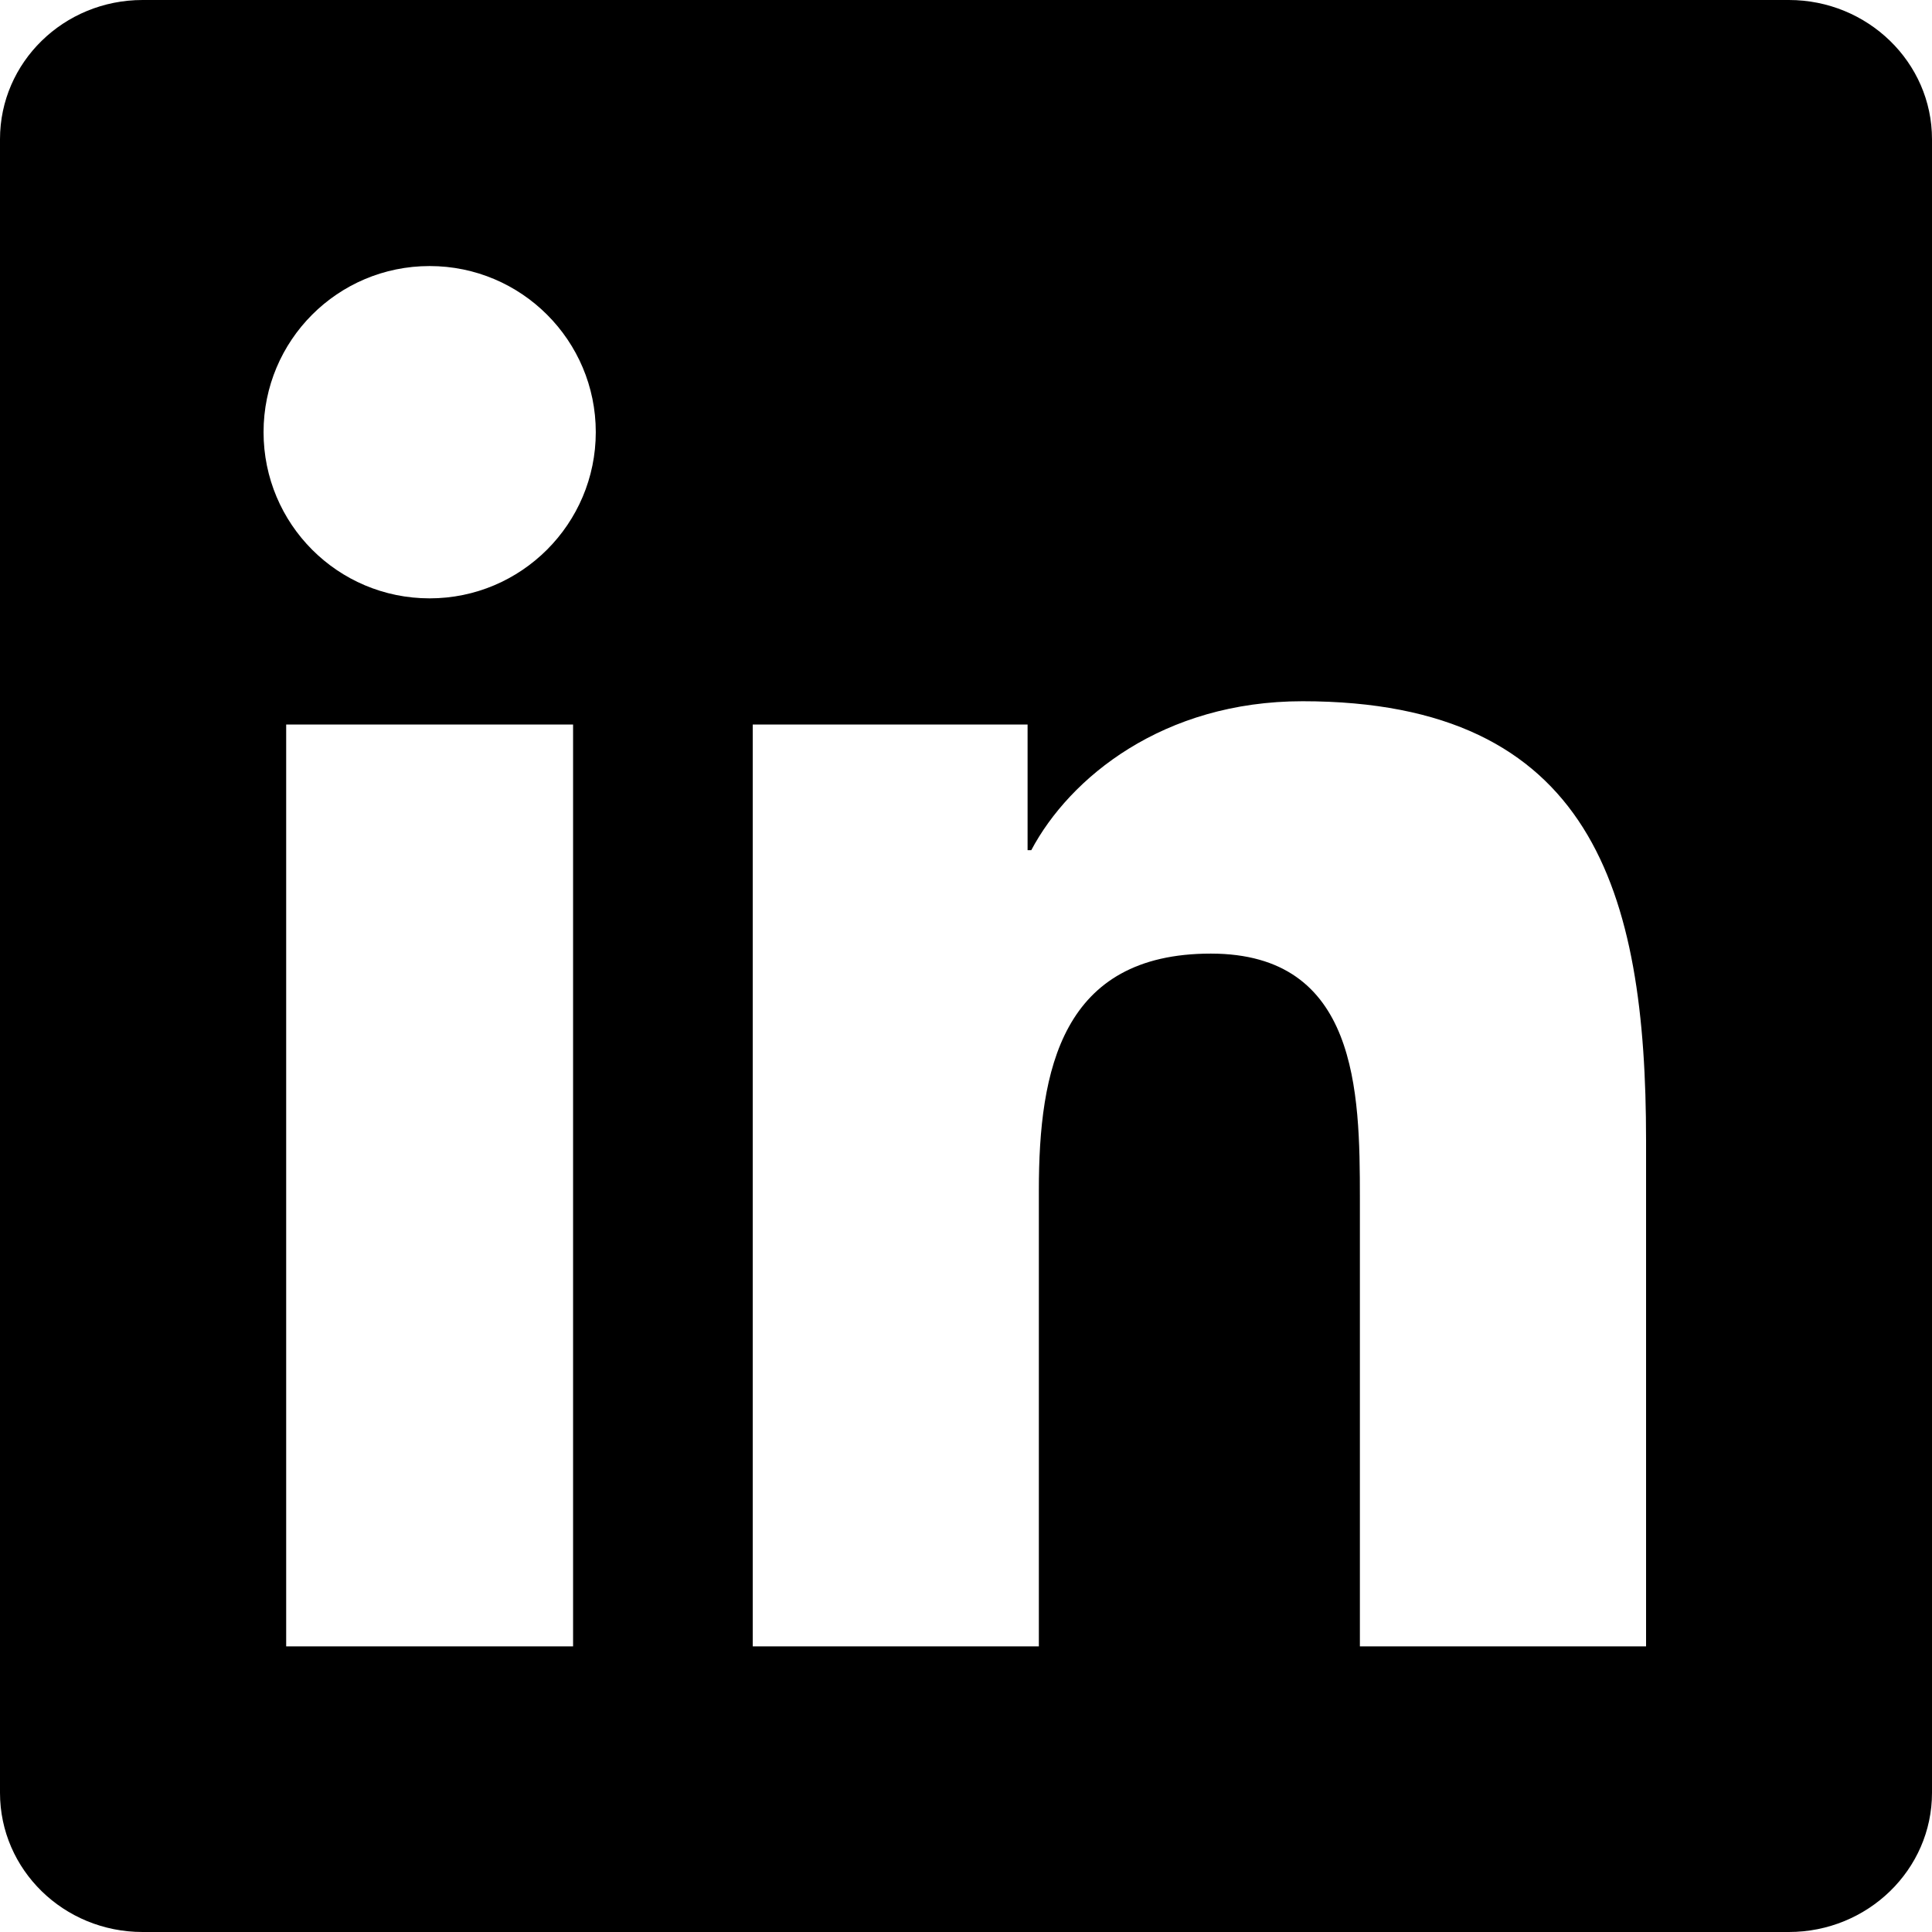
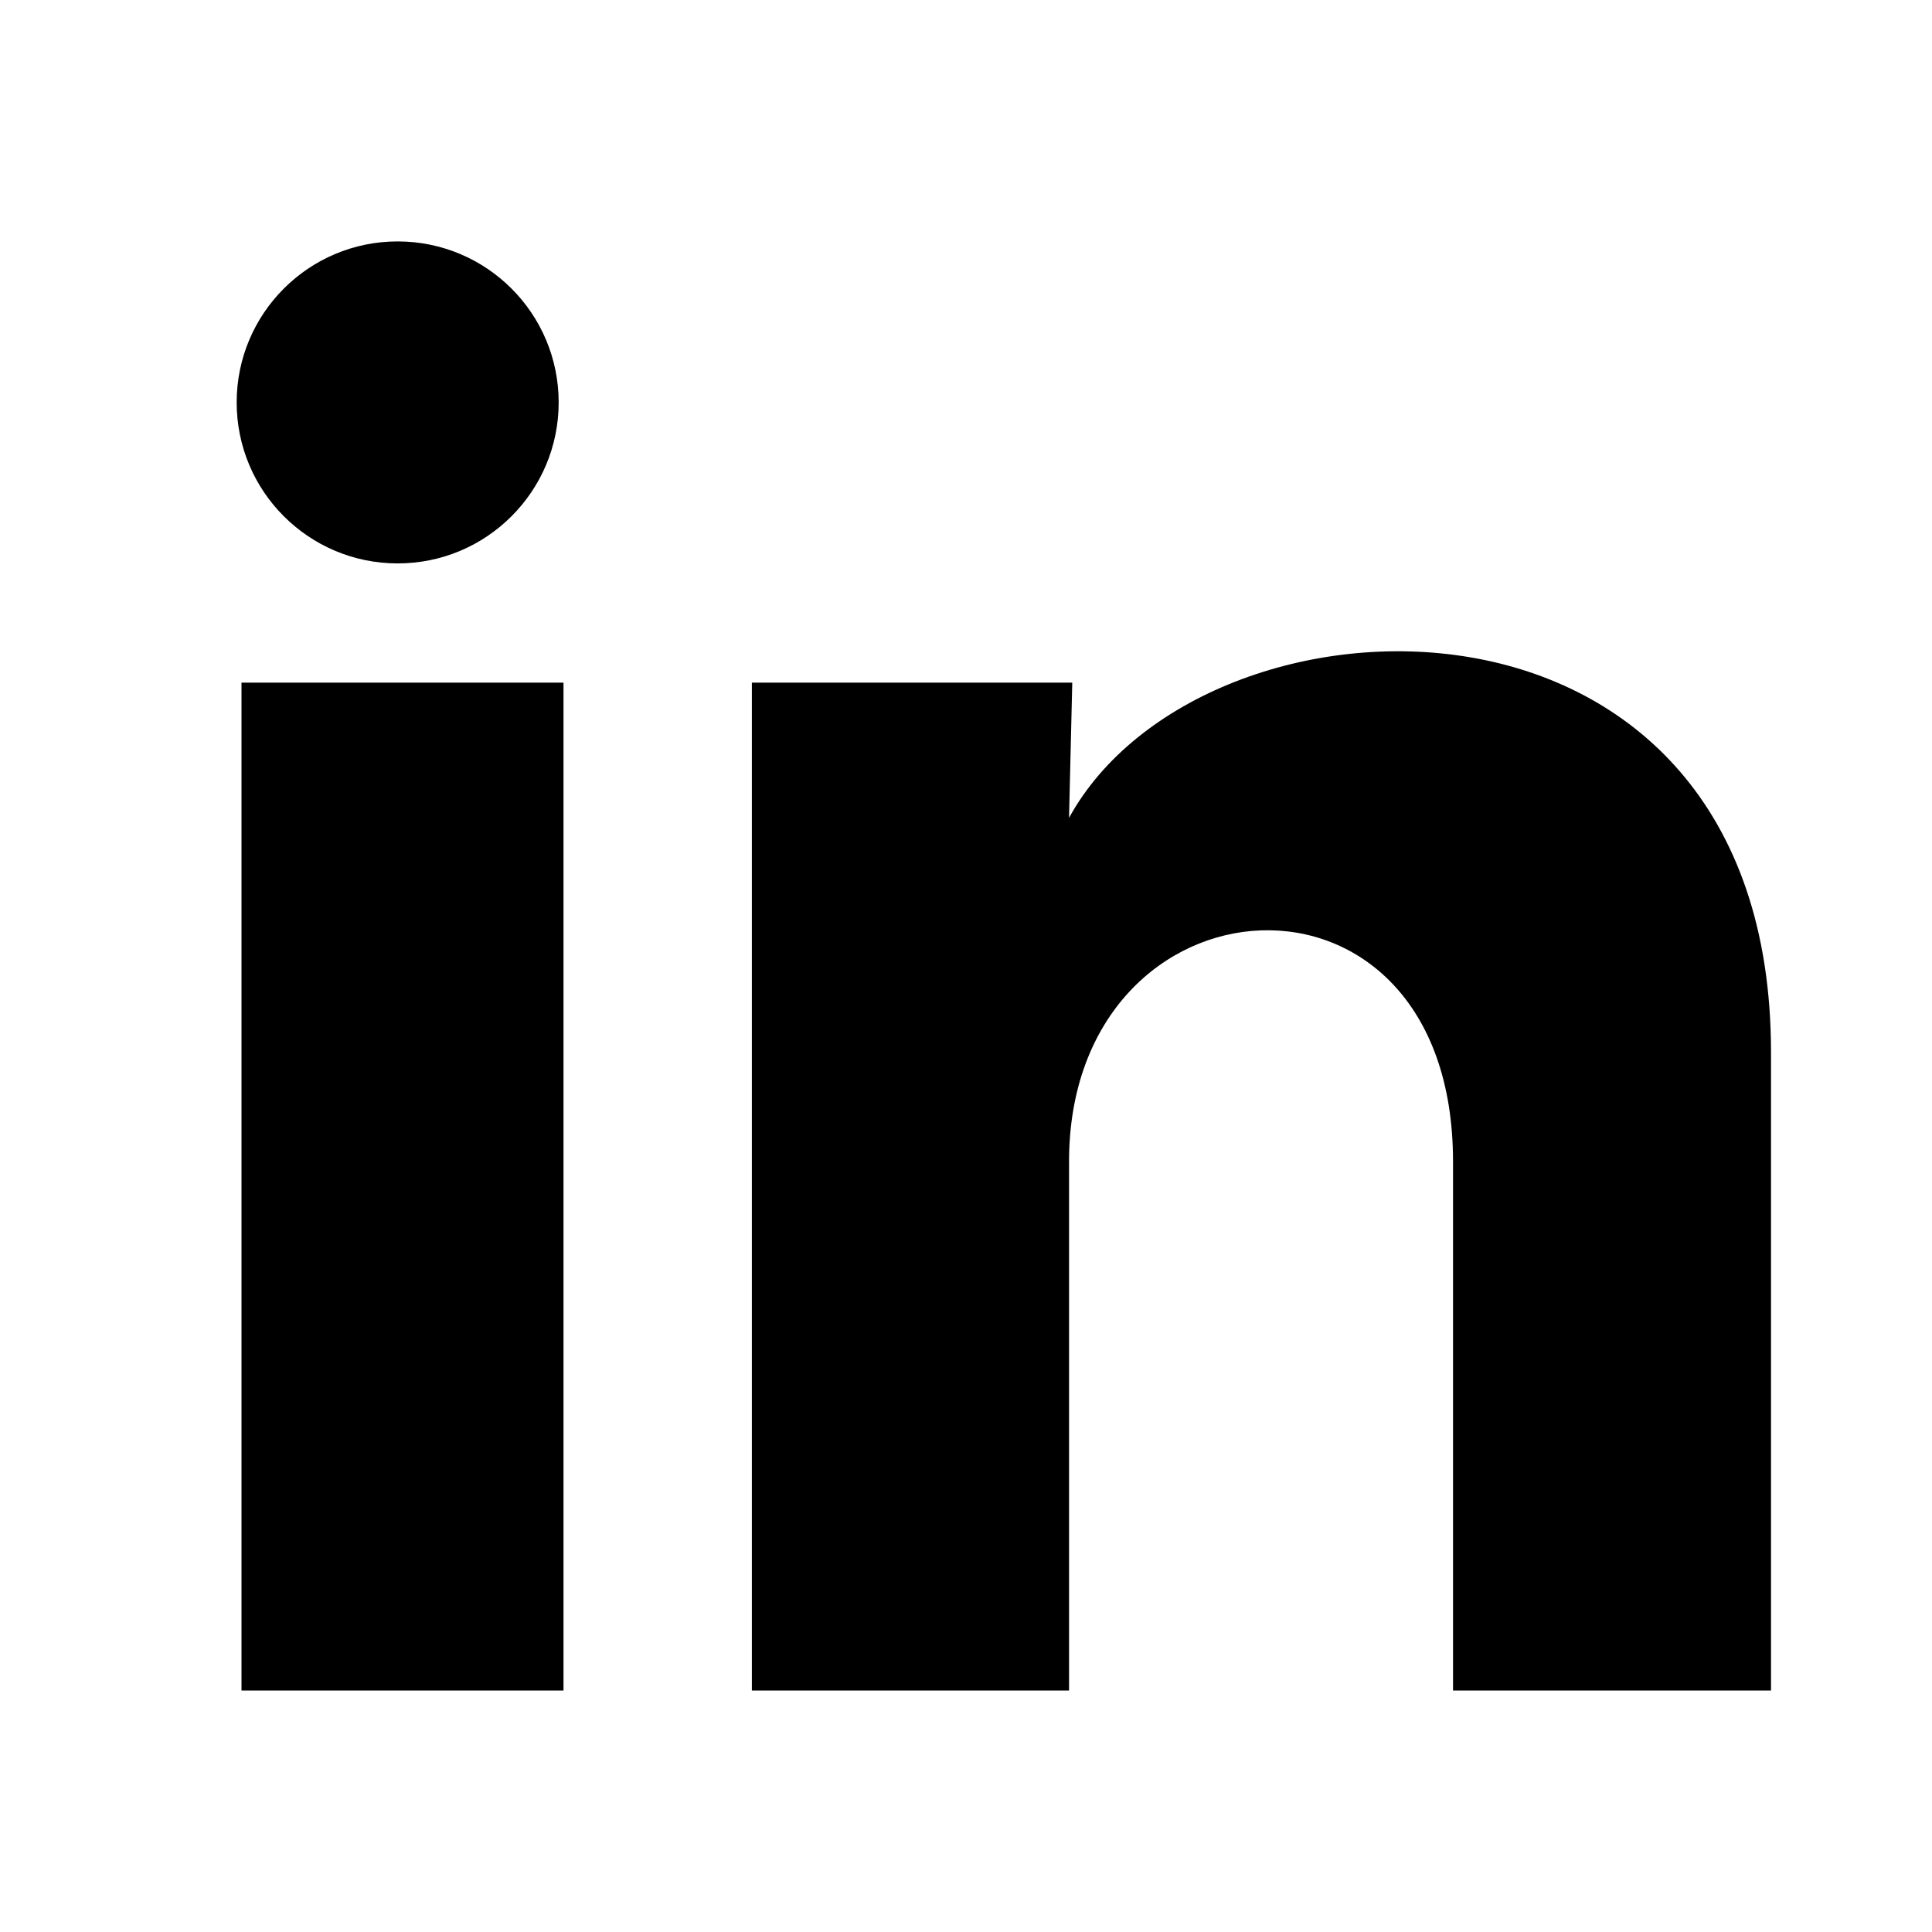
- <svg xmlns="http://www.w3.org/2000/svg" role="img" viewBox="0 0 24 24">
-   <path d="M20.447 20.452h-3.554v-5.569c0-1.328-.027-3.037-1.852-3.037-1.853 0-2.136 1.445-2.136 2.939v5.667H9.351V9h3.414v1.561h.046c.477-.9 1.637-1.85 3.37-1.85 3.601 0 4.267 2.37 4.267 5.455v6.286zM5.337 7.433c-1.144 0-2.063-.926-2.063-2.065 0-1.138.92-2.063 2.063-2.063 1.14 0 2.064.925 2.064 2.063 0 1.139-.925 2.065-2.064 2.065zm1.782 13.019H3.555V9h3.564v11.452zM22.225 0H1.771C.792 0 0 .774 0 1.729v20.542C0 23.227.792 24 1.771 24h20.451C23.2 24 24 23.227 24 22.271V1.729C24 .774 23.2 0 22.222 0h.003z" />
+ <svg xmlns="http://www.w3.org/2000/svg" aria-hidden="true" role="img" preserveAspectRatio="xMidYMid meet" viewBox="0 0 24 24">
+   <path fill="currentColor" d="M6.94 5a2 2 0 1 1-4-.002a2 2 0 0 1 4 .002zM7 8.48H3V21h4V8.48zm6.32 0H9.34V21h3.94v-6.57c0-3.66 4.77-4 4.77 0V21H22v-7.93c0-6.17-7.06-5.94-8.72-2.91l.04-1.68z">
+     </path>
</svg>
